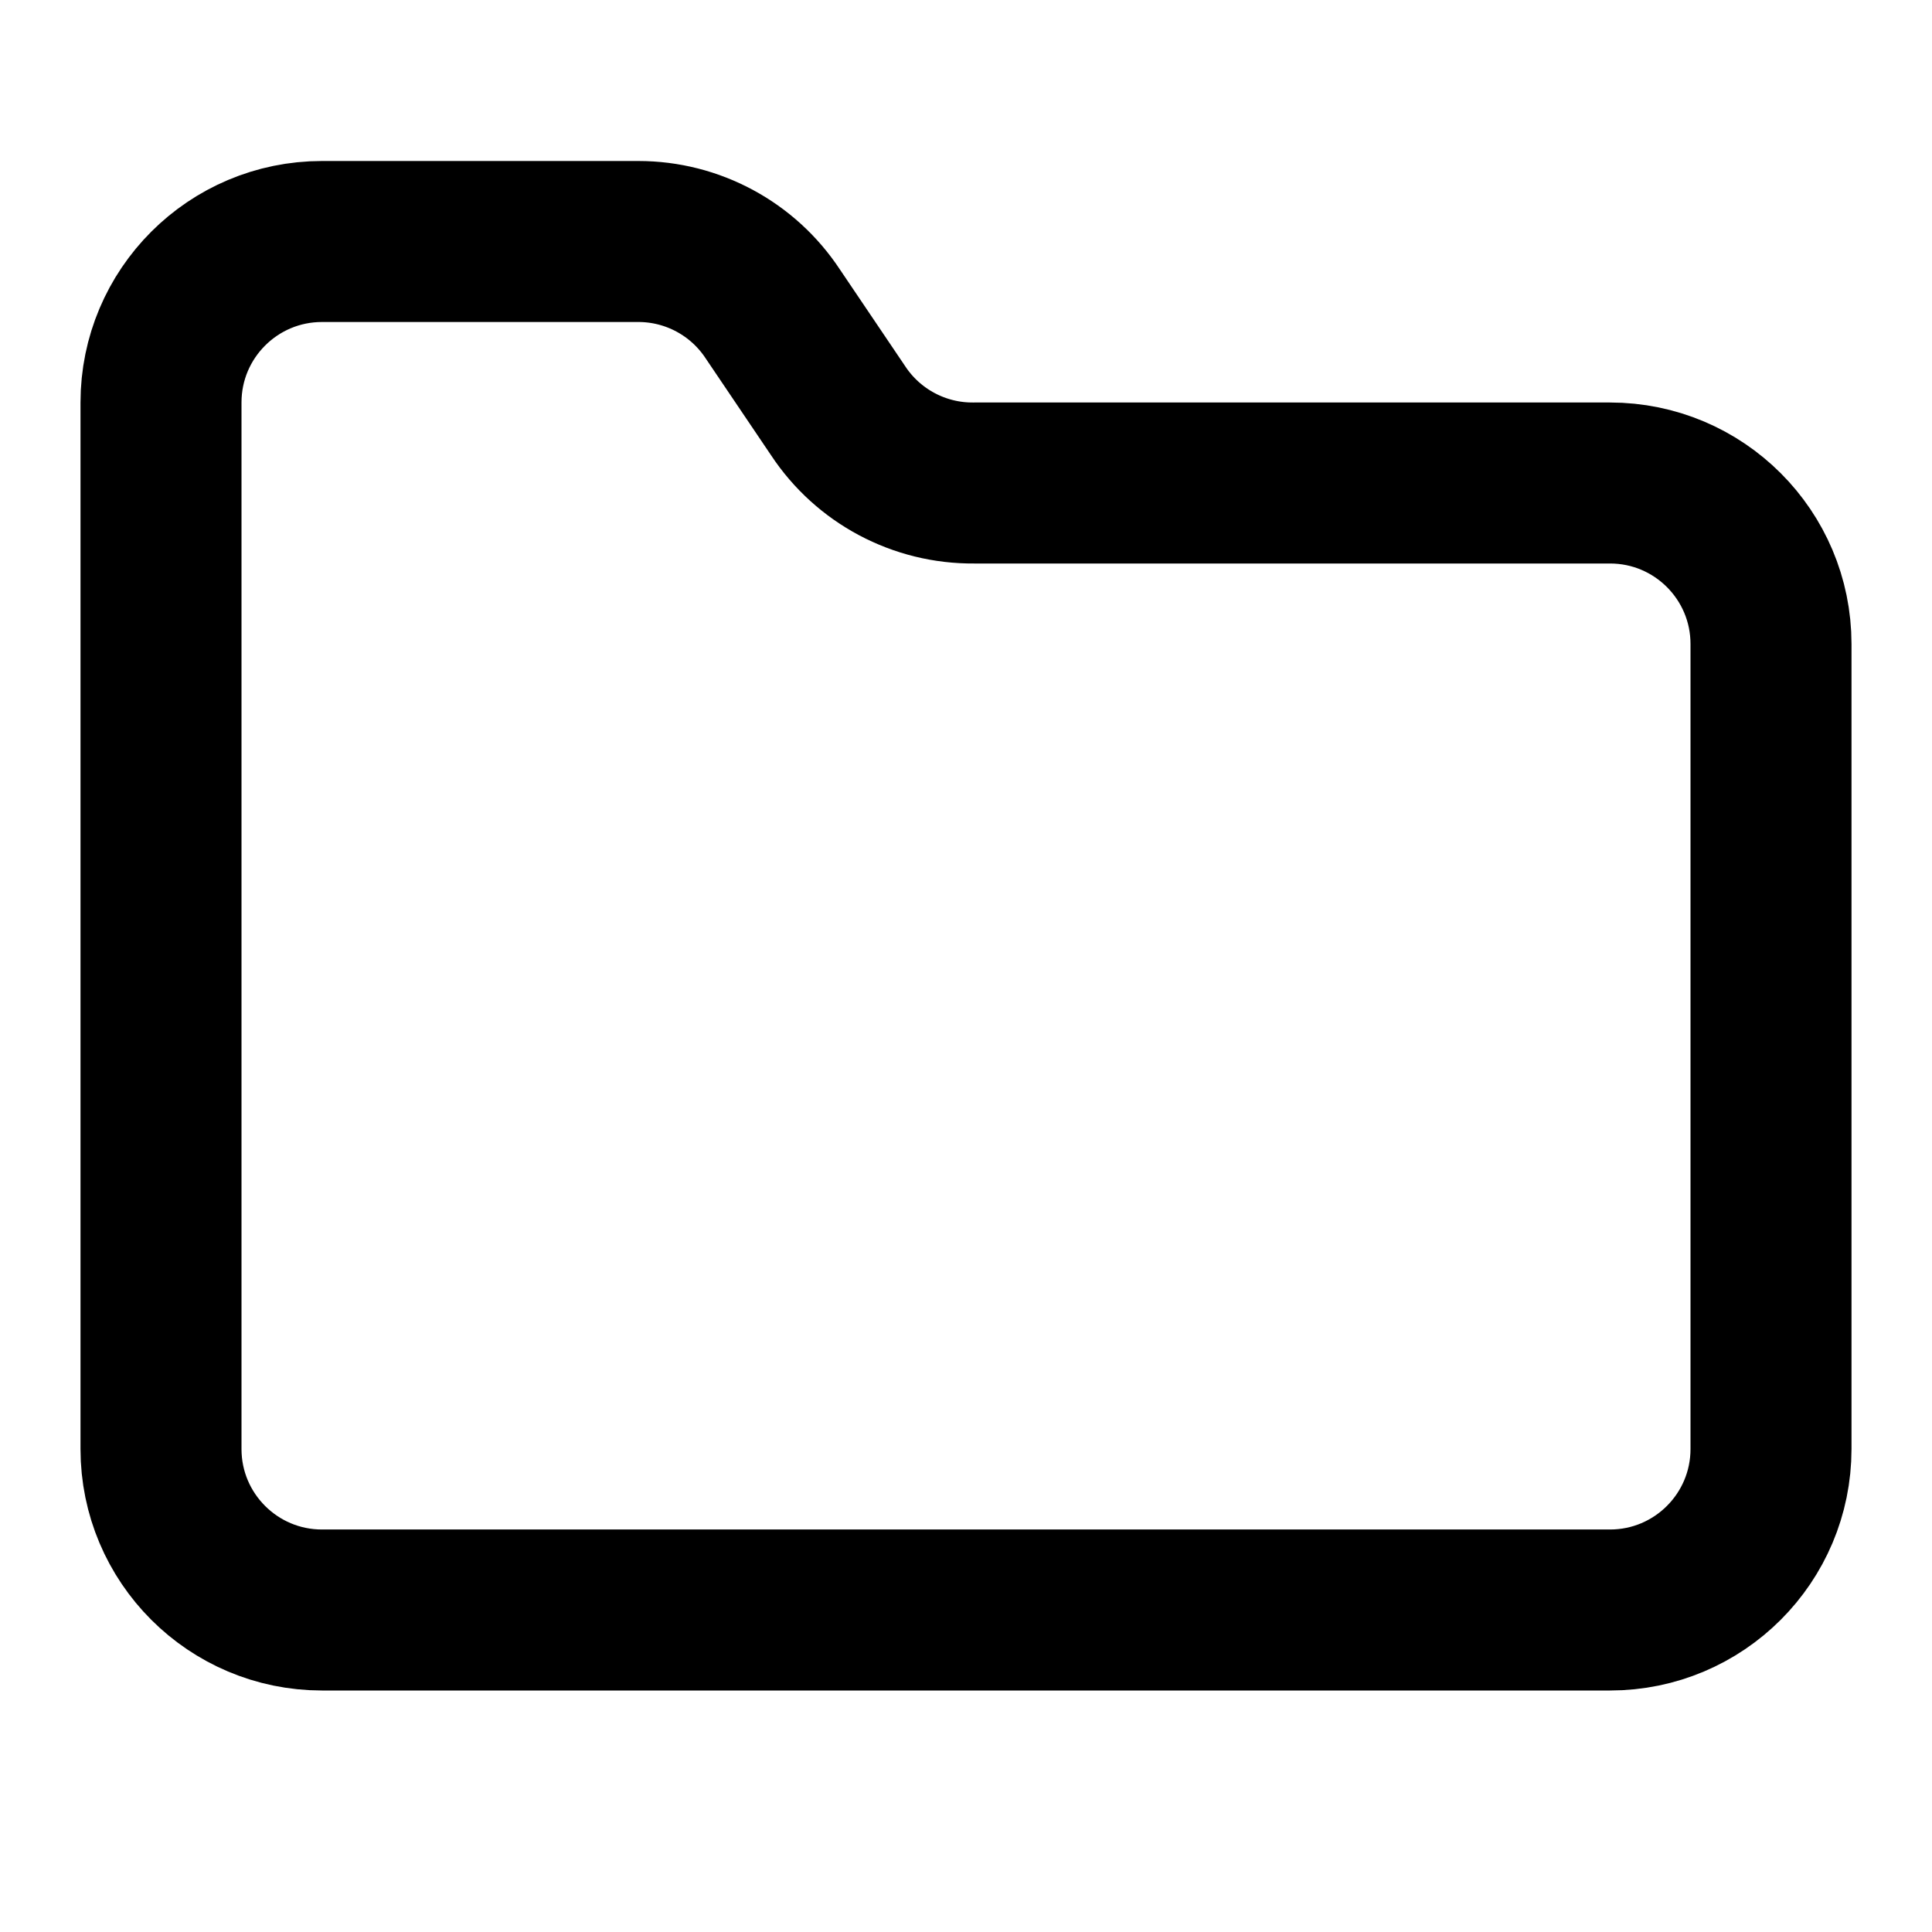
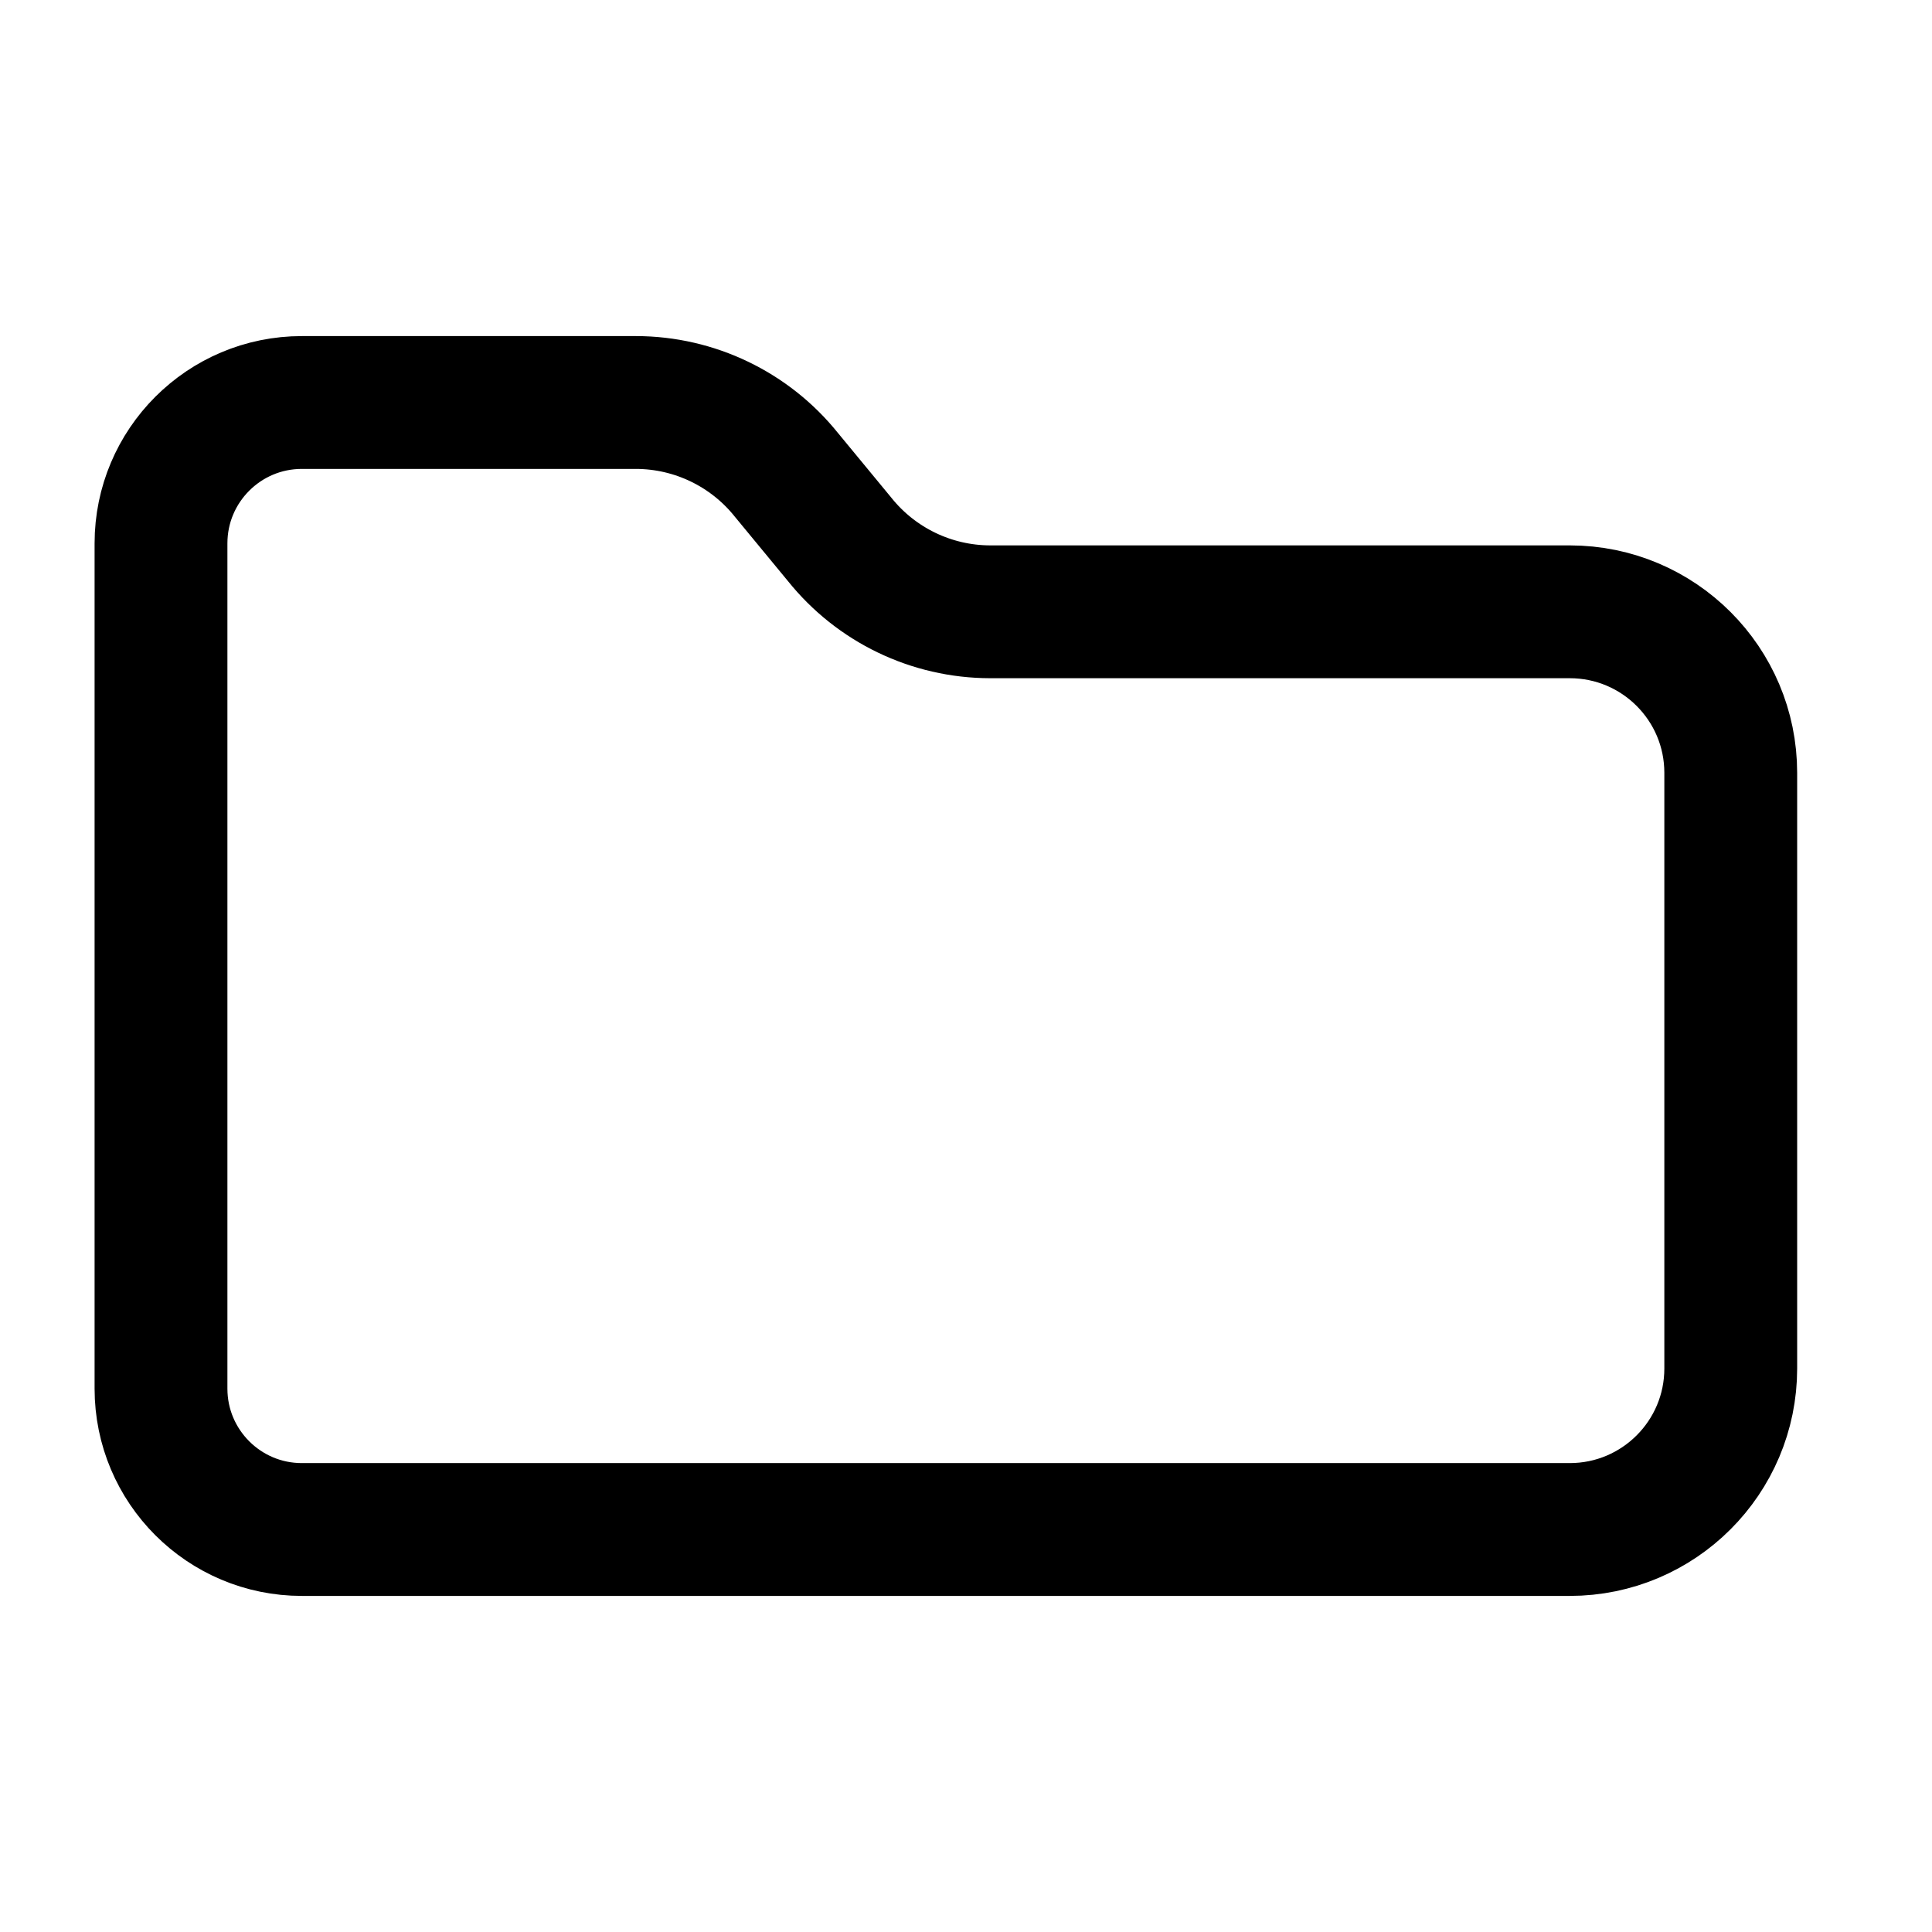
- <svg xmlns="http://www.w3.org/2000/svg" width="24" height="24" viewBox="0 0 24 24" fill="none" stroke="currentColor" stroke-width="2" stroke-linecap="round" stroke-linejoin="round">
-   <path d="M20 20a2 2 0 0 0 2-2V8a2 2 0 0 0-2-2h-7.9a2 2 0 0 1-1.69-.9L9.6 3.9A2 2 0 0 0 7.93 3H4a2 2 0 0 0-2 2v13a2 2 0 0 0 2 2Z" />
+ <svg xmlns="http://www.w3.org/2000/svg" width="24" height="24" viewBox="0 0 24 24" fill="none" stroke="currentColor" stroke-width="1.65" stroke-linecap="round" stroke-linejoin="round">
+   <path d="M3.75 19H19.5a2 2 0 0 0 2-2V9.6a2 2 0 0 0-2-2h-7.2a2.4 2.4 0 0 1-1.87-.9l-.66-.8A2.4 2.4 0 0 0 7.9 5H3.75A1.75 1.75 0 0 0 2 6.75v10.5A1.75 1.75 0 0 0 3.75 19Z" />
</svg>
